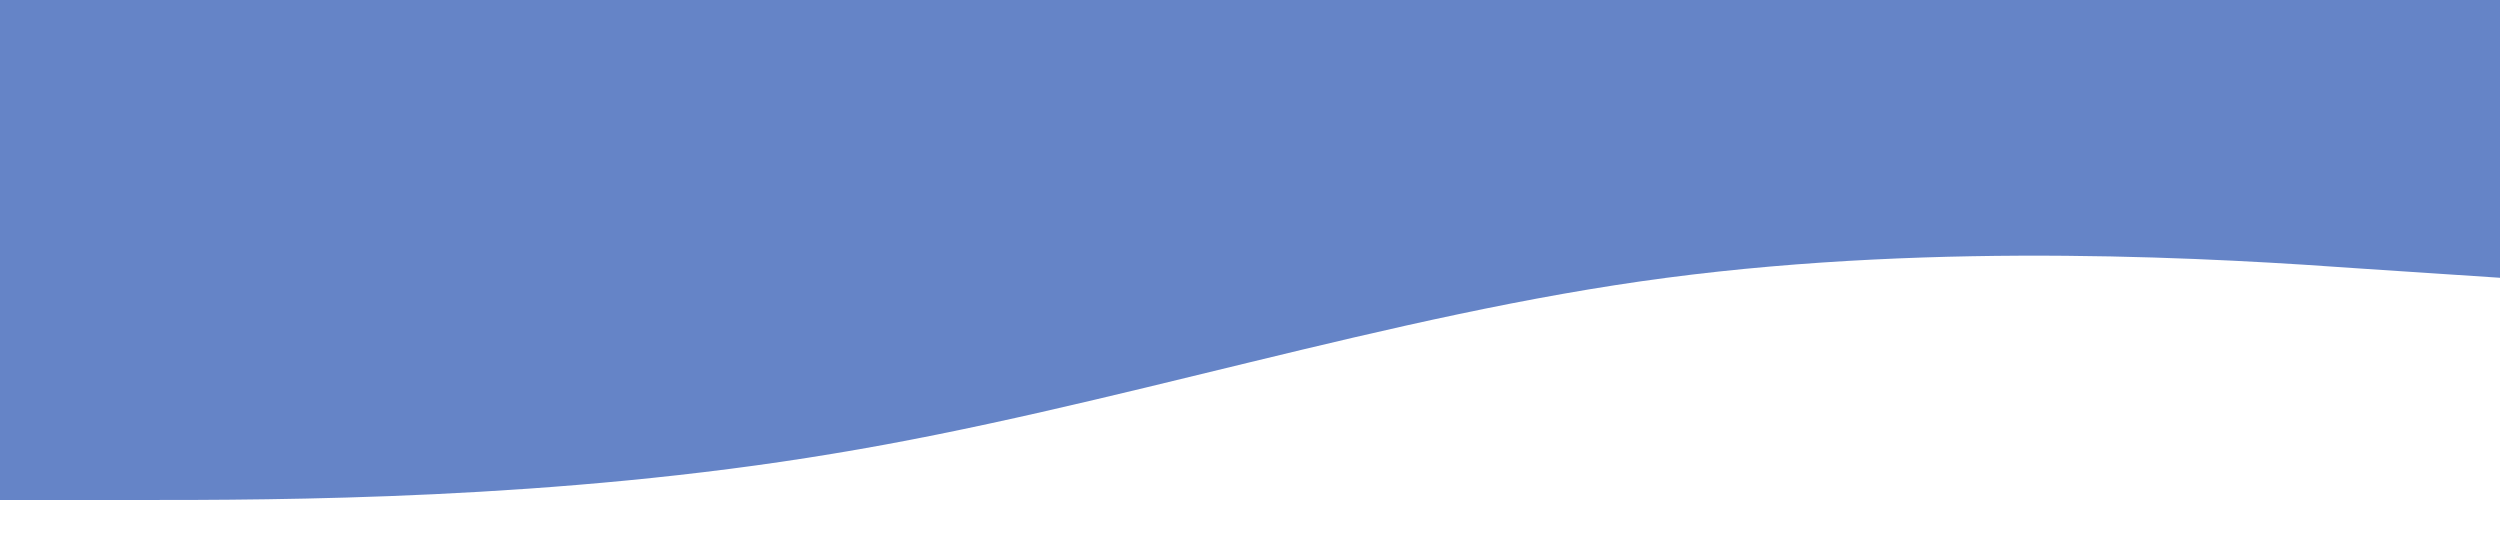
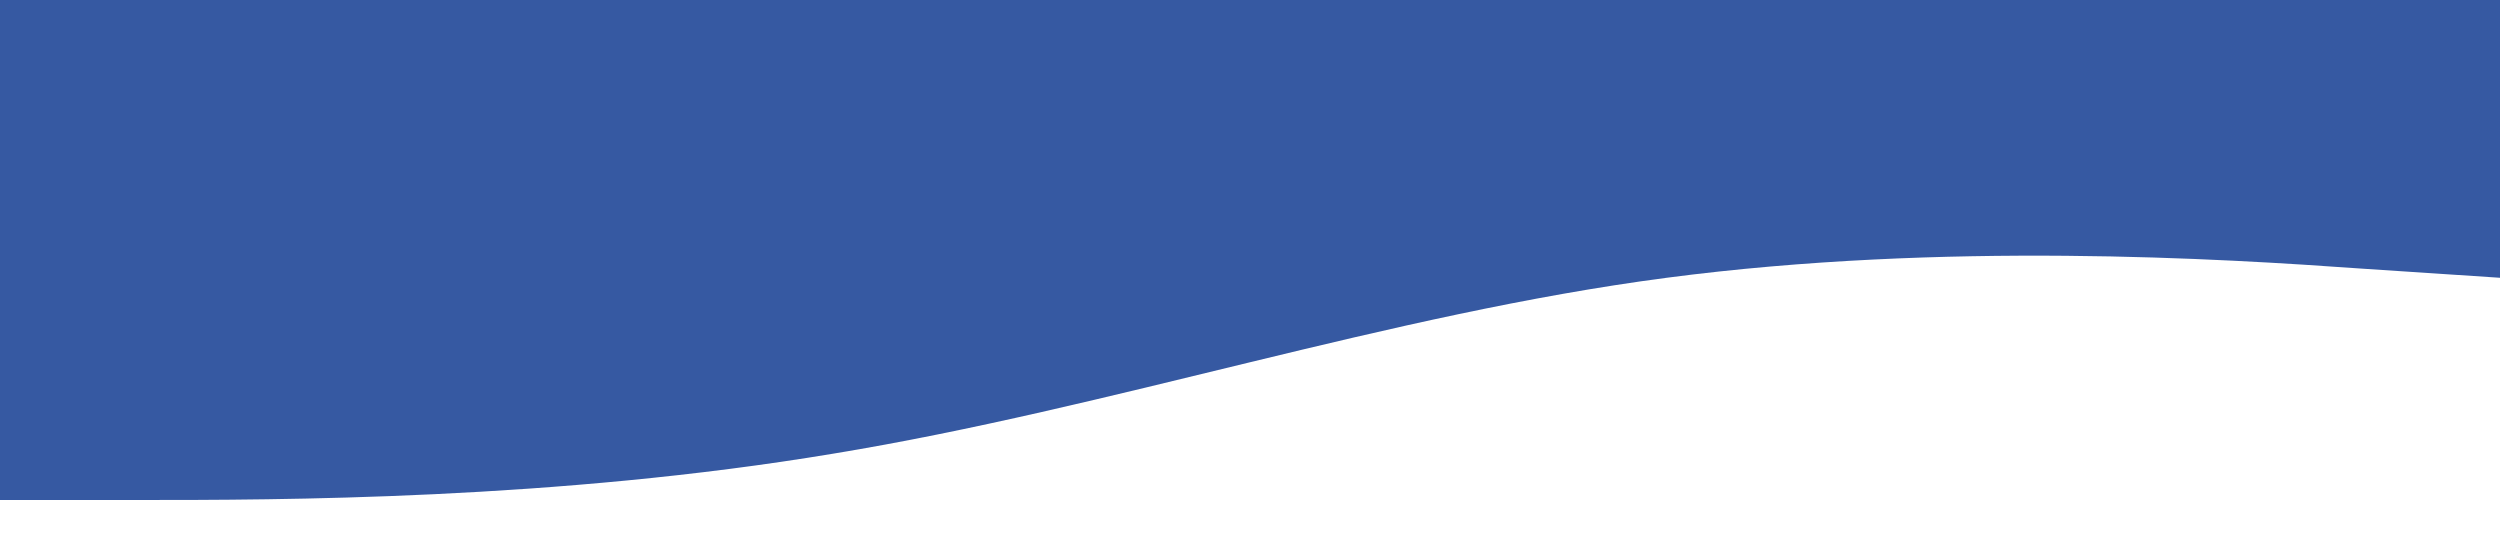
<svg xmlns="http://www.w3.org/2000/svg" viewBox="0 0 1440 320">
-   <path fill="#6584c7" fill-opacity="1" d="M0,288L80,288C160,288,320,288,480,261.3C640,235,800,181,960,160C1120,139,1280,149,1360,154.7L1440,160L1440,0L1360,0C1280,0,1120,0,960,0C800,0,640,0,480,0C320,0,160,0,80,0L0,0Z" />
+   <path fill="#3659a2" fill-opacity="1" d="M0,288L80,288C160,288,320,288,480,261.3C640,235,800,181,960,160C1120,139,1280,149,1360,154.7L1440,160L1440,0L1360,0C1280,0,1120,0,960,0C800,0,640,0,480,0C320,0,160,0,80,0L0,0Z" />
</svg>
